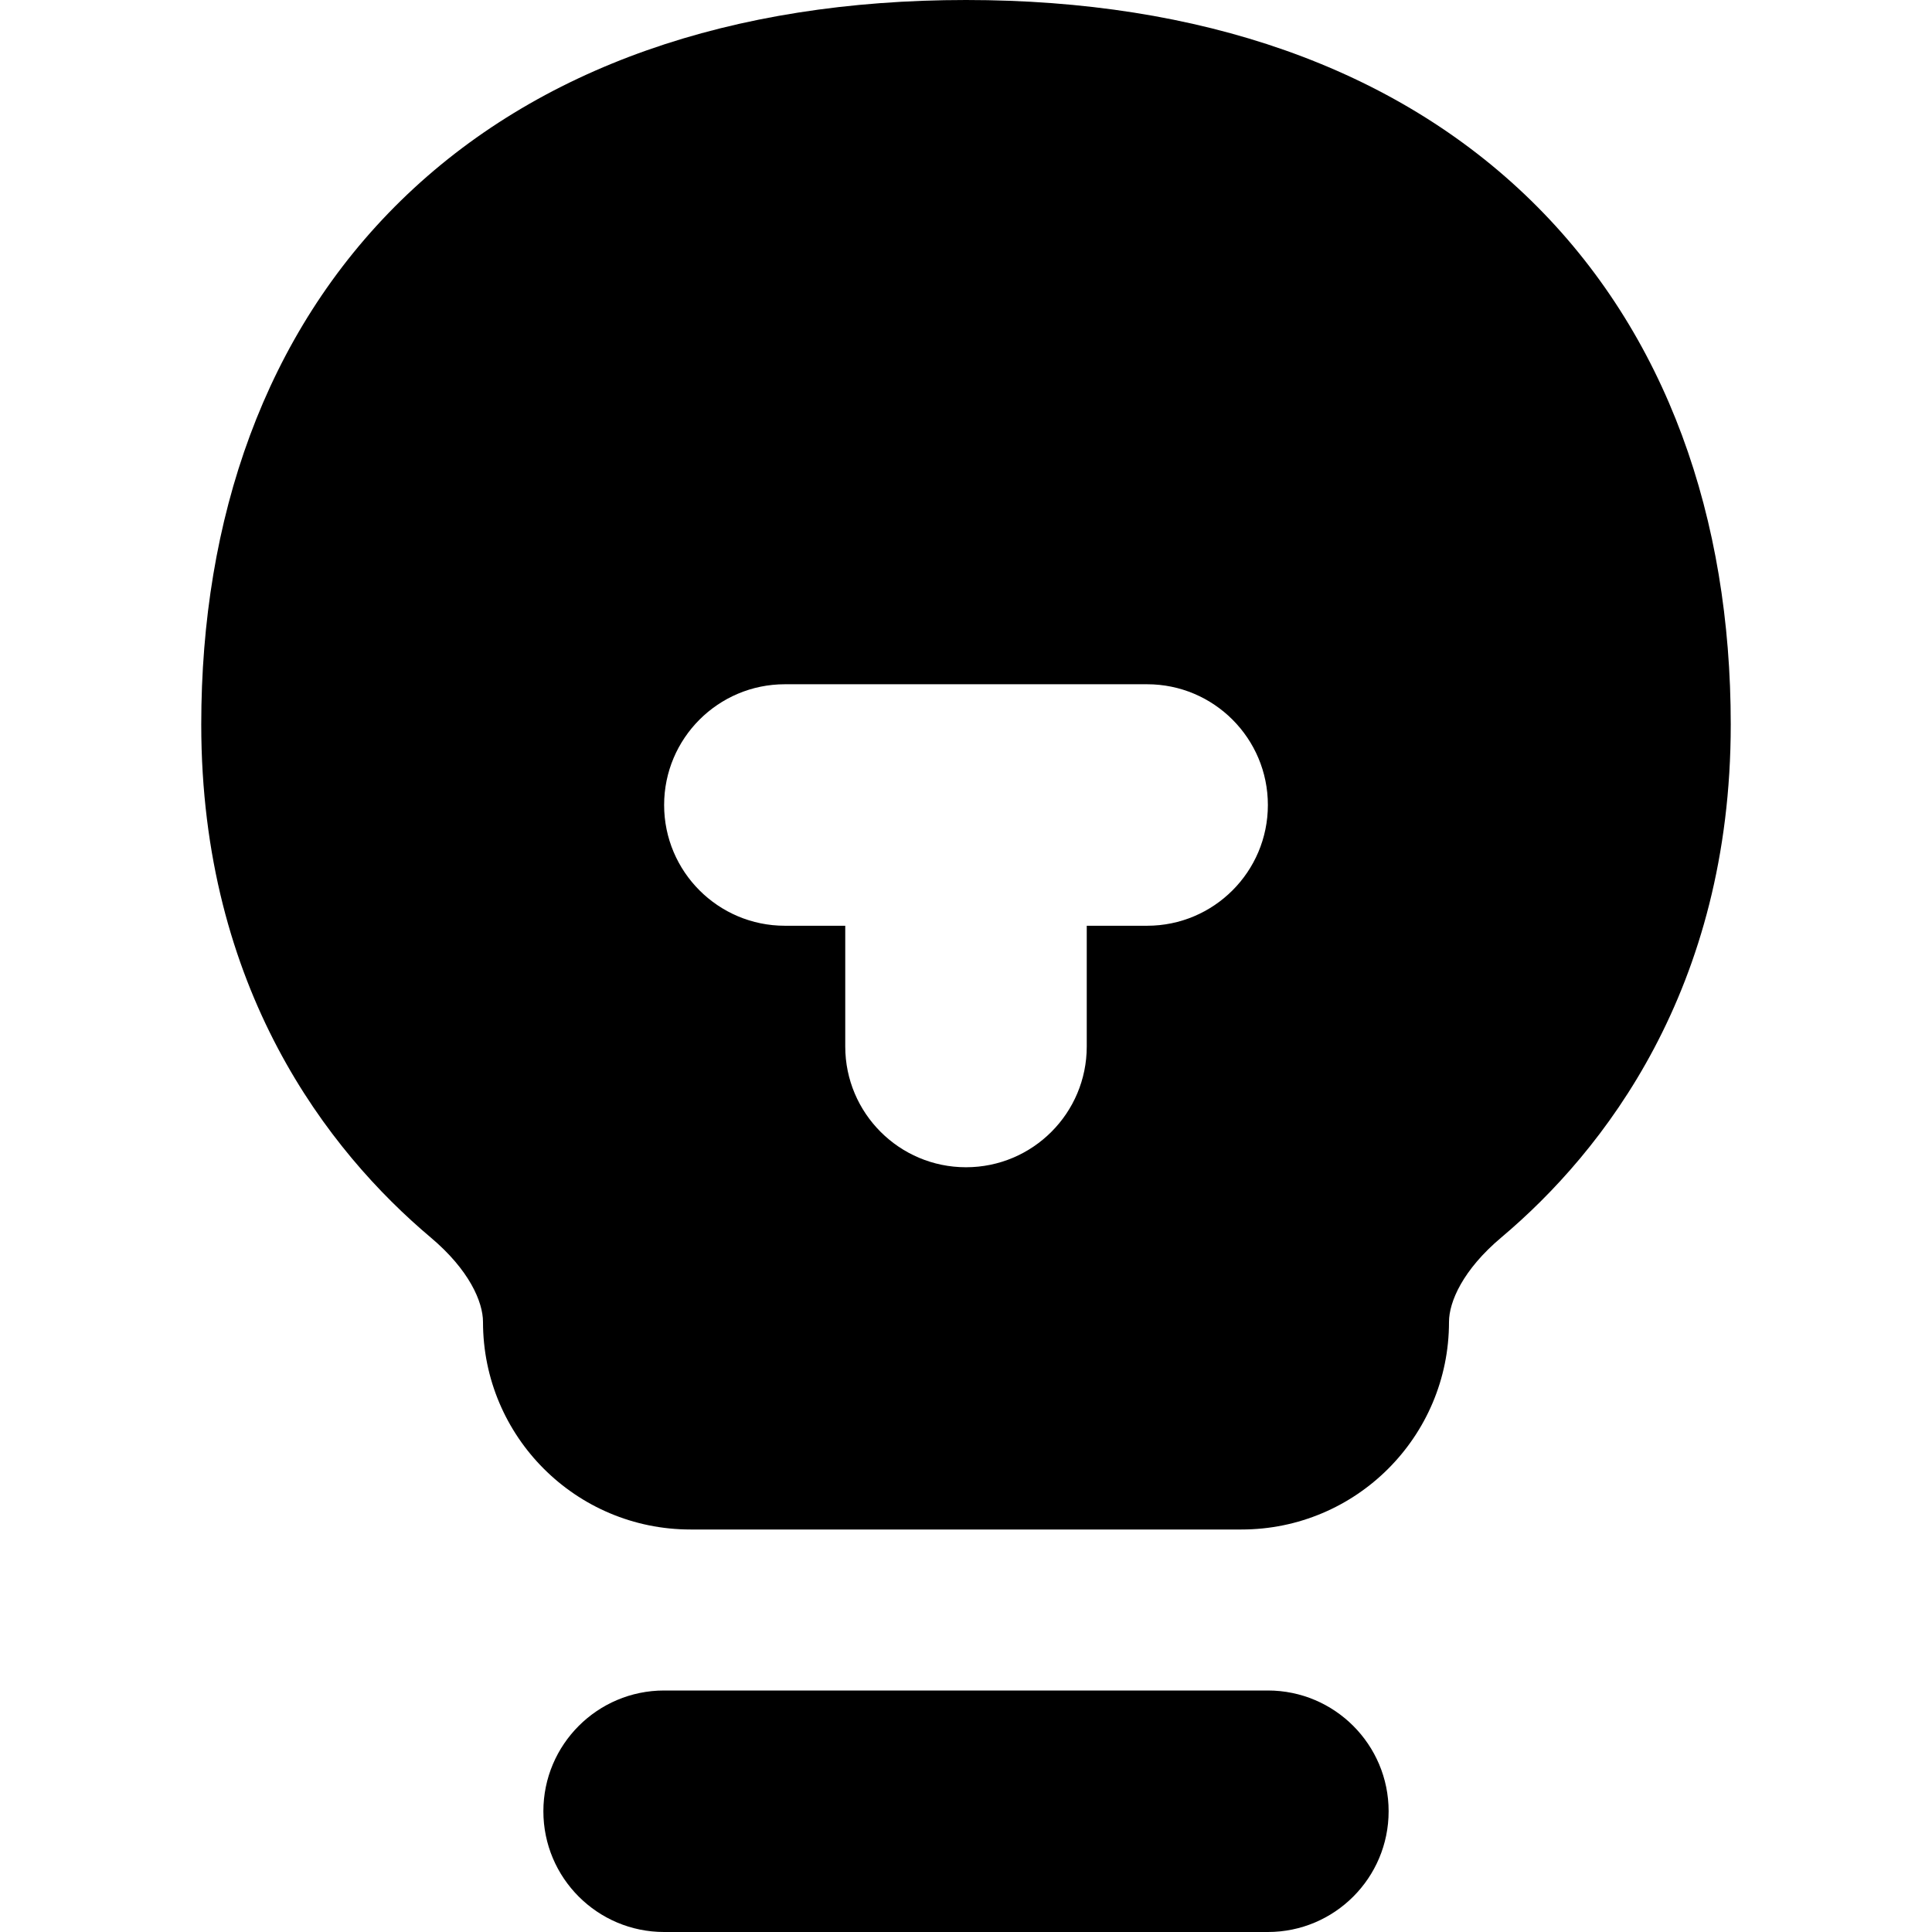
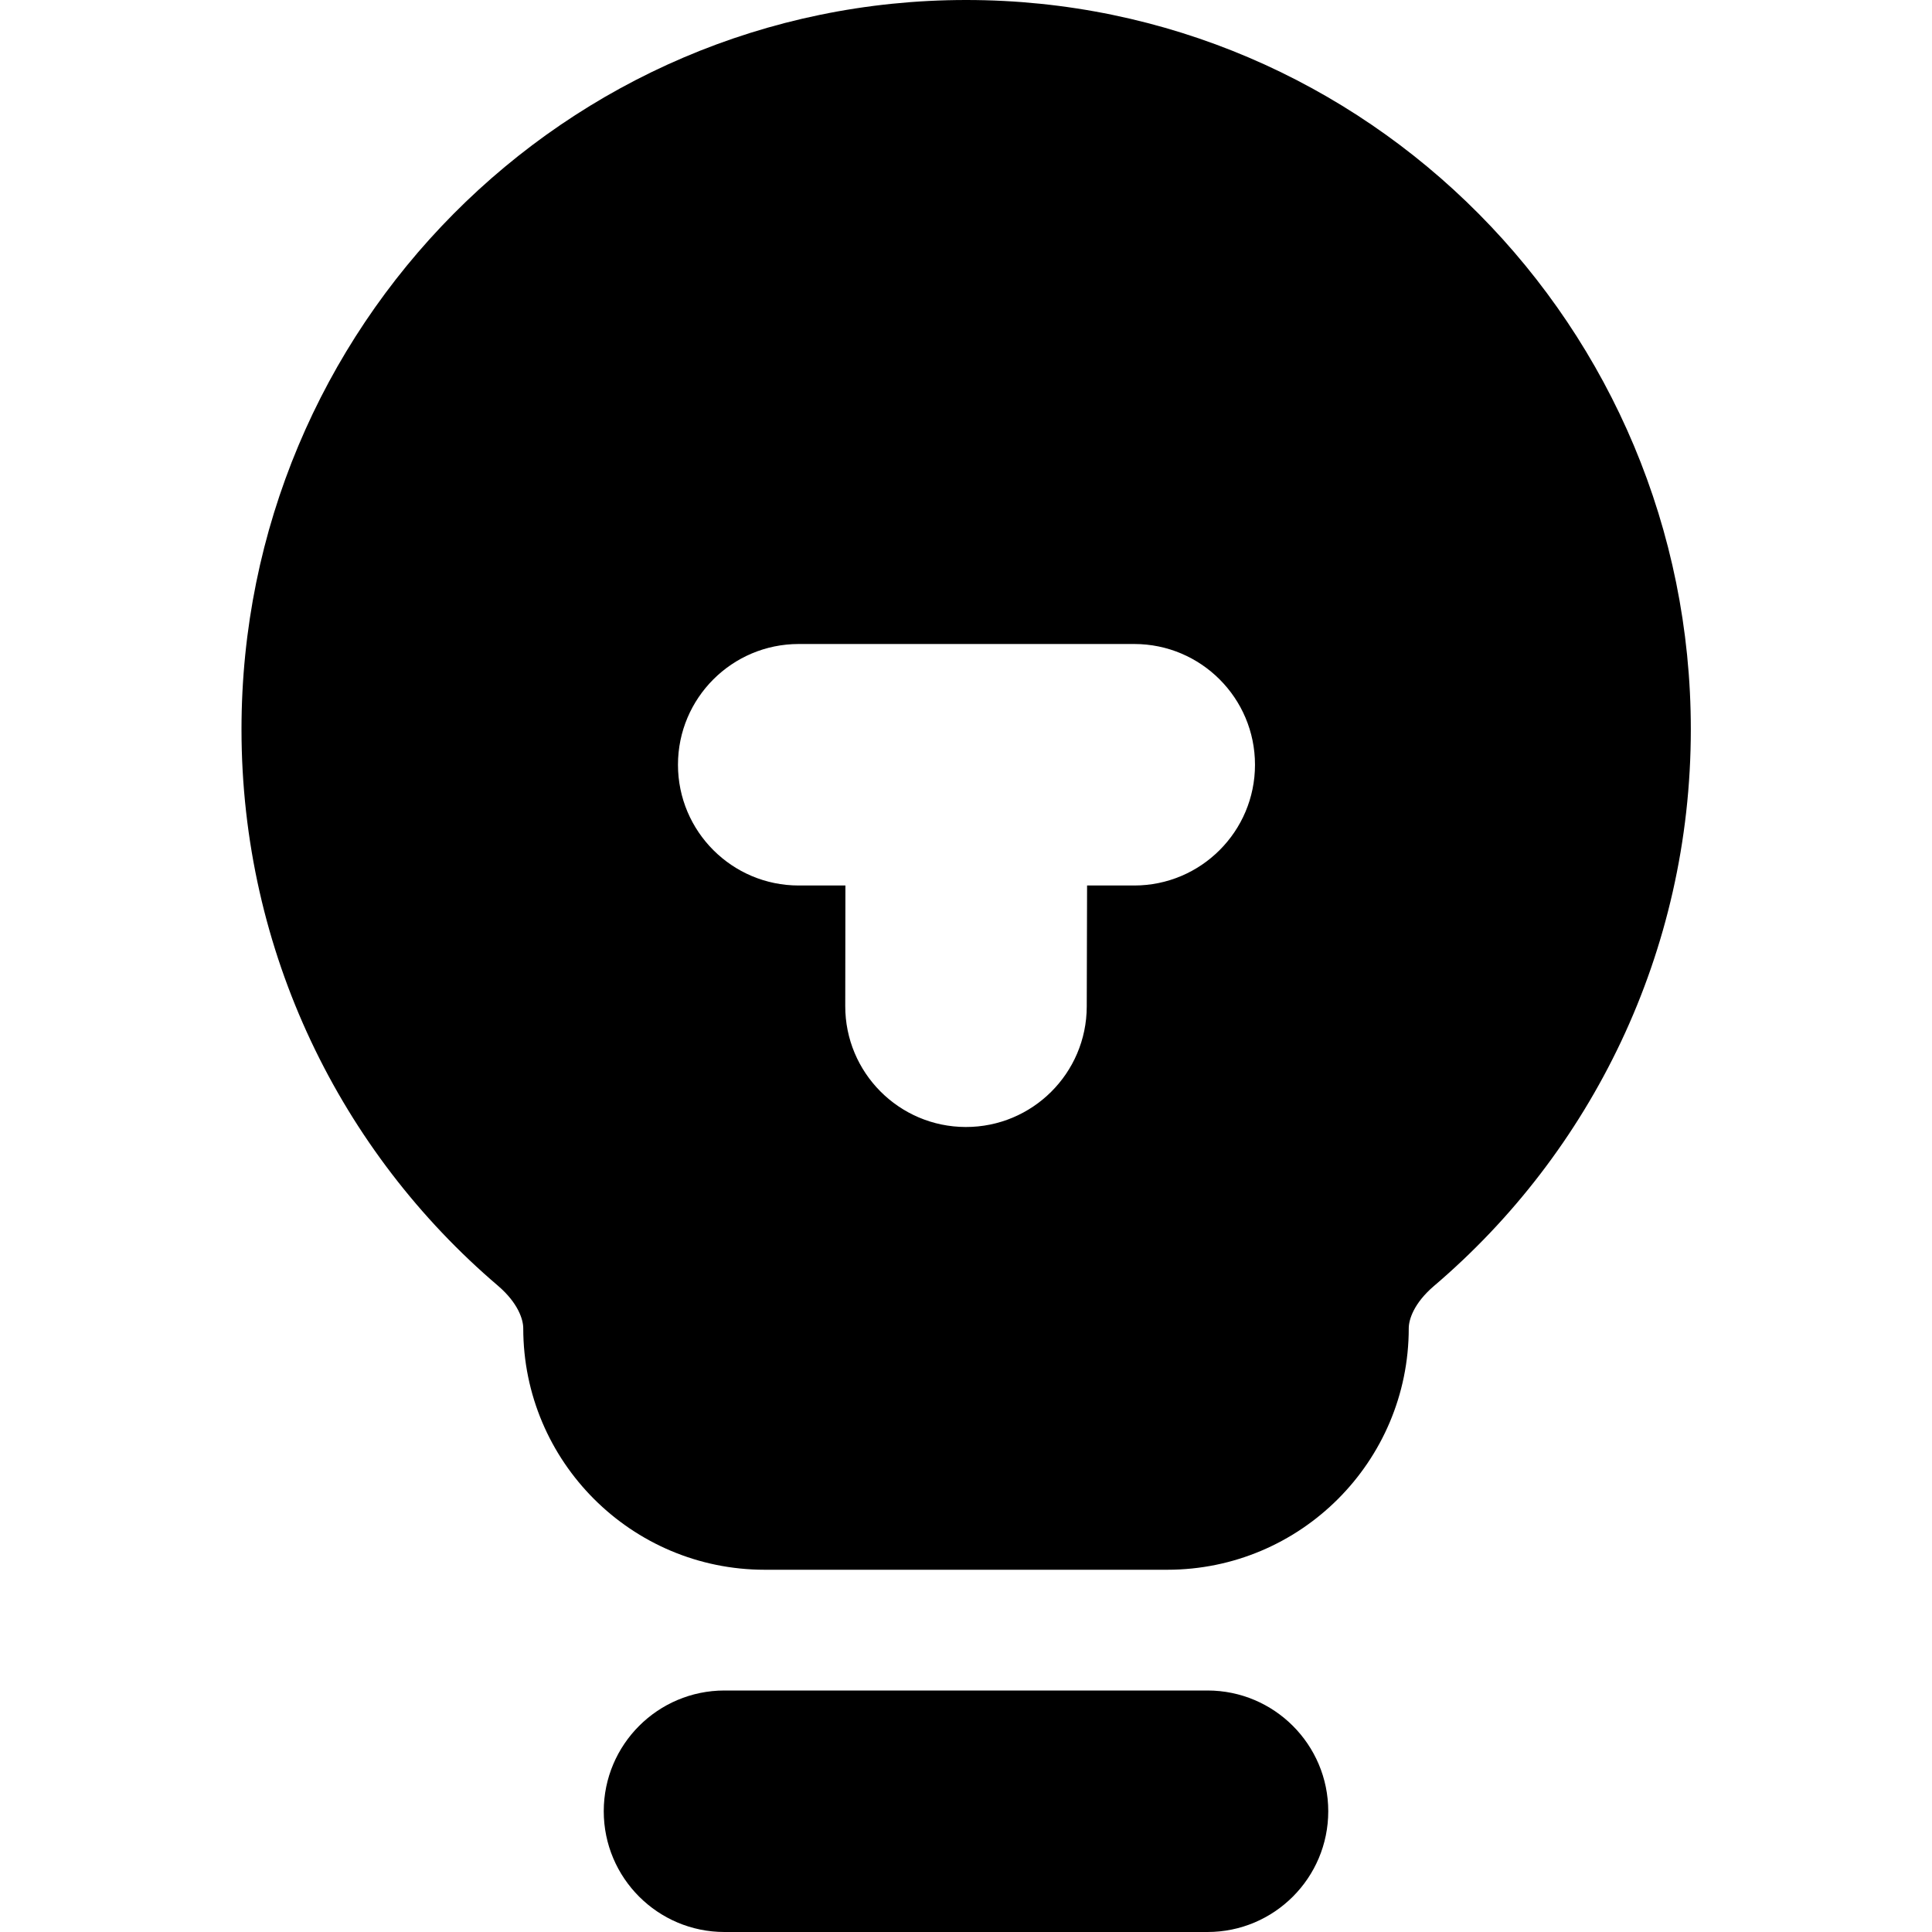
<svg xmlns="http://www.w3.org/2000/svg" width="12" height="12" viewBox="0 0 12 12" fill="none" data-fui-icon="true">
-   <path d="M7.875 10.5C8.289 10.5 8.625 10.836 8.625 11.25C8.625 11.664 8.289 12 7.875 12H4.125C3.711 12 3.375 11.664 3.375 11.25C3.375 10.836 3.711 10.5 4.125 10.5H7.875ZM6 0C7.454 0 8.662 0.418 9.509 1.245C10.356 2.073 10.75 3.222 10.75 4.5C10.75 6.144 9.958 7.153 9.325 7.686C9.086 7.887 9 8.086 9 8.211C9 8.923 8.423 9.5 7.711 9.5H4.289C3.577 9.5 3 8.923 3 8.211C3 8.086 2.914 7.887 2.675 7.686C2.042 7.153 1.25 6.144 1.25 4.5C1.25 3.222 1.644 2.073 2.491 1.245C3.338 0.418 4.546 0 6 0ZM4.875 4.25C4.461 4.25 4.125 4.586 4.125 5C4.125 5.414 4.461 5.75 4.875 5.75H5.25V6.5C5.25 6.914 5.586 7.25 6 7.25C6.414 7.25 6.75 6.914 6.75 6.5V5.75H7.125C7.539 5.75 7.875 5.414 7.875 5C7.875 4.586 7.539 4.25 7.125 4.25H4.875Z" fill="currentColor" />
+   <path d="M7.5 10.5C7.914 10.5 8.25 10.836 8.25 11.25C8.25 11.664 7.914 12 7.5 12H4.5C4.086 12 3.75 11.664 3.75 11.25C3.75 10.836 4.086 10.5 4.5 10.5H7.5ZM6.001 0C8.492 4.82208e-05 10.502 2.034 10.502 4.53C10.502 5.917 9.881 7.158 8.906 7.988C8.781 8.095 8.75 8.197 8.75 8.25C8.75 9.078 8.078 9.75 7.25 9.75H4.75C3.922 9.75 3.25 9.078 3.25 8.25C3.25 8.196 3.218 8.093 3.093 7.986C2.119 7.156 1.5 5.915 1.5 4.53C1.5 2.034 3.51 0 6.001 0ZM4.961 4C4.547 4 4.211 4.336 4.211 4.75C4.211 5.164 4.547 5.5 4.961 5.5H5.251L5.25 6.248C5.249 6.662 5.584 6.999 5.998 7C6.412 7.001 6.749 6.666 6.75 6.252L6.752 5.5H7.045C7.459 5.5 7.795 5.164 7.795 4.75C7.795 4.336 7.459 4 7.045 4H4.961Z" fill="currentColor" />
</svg>
